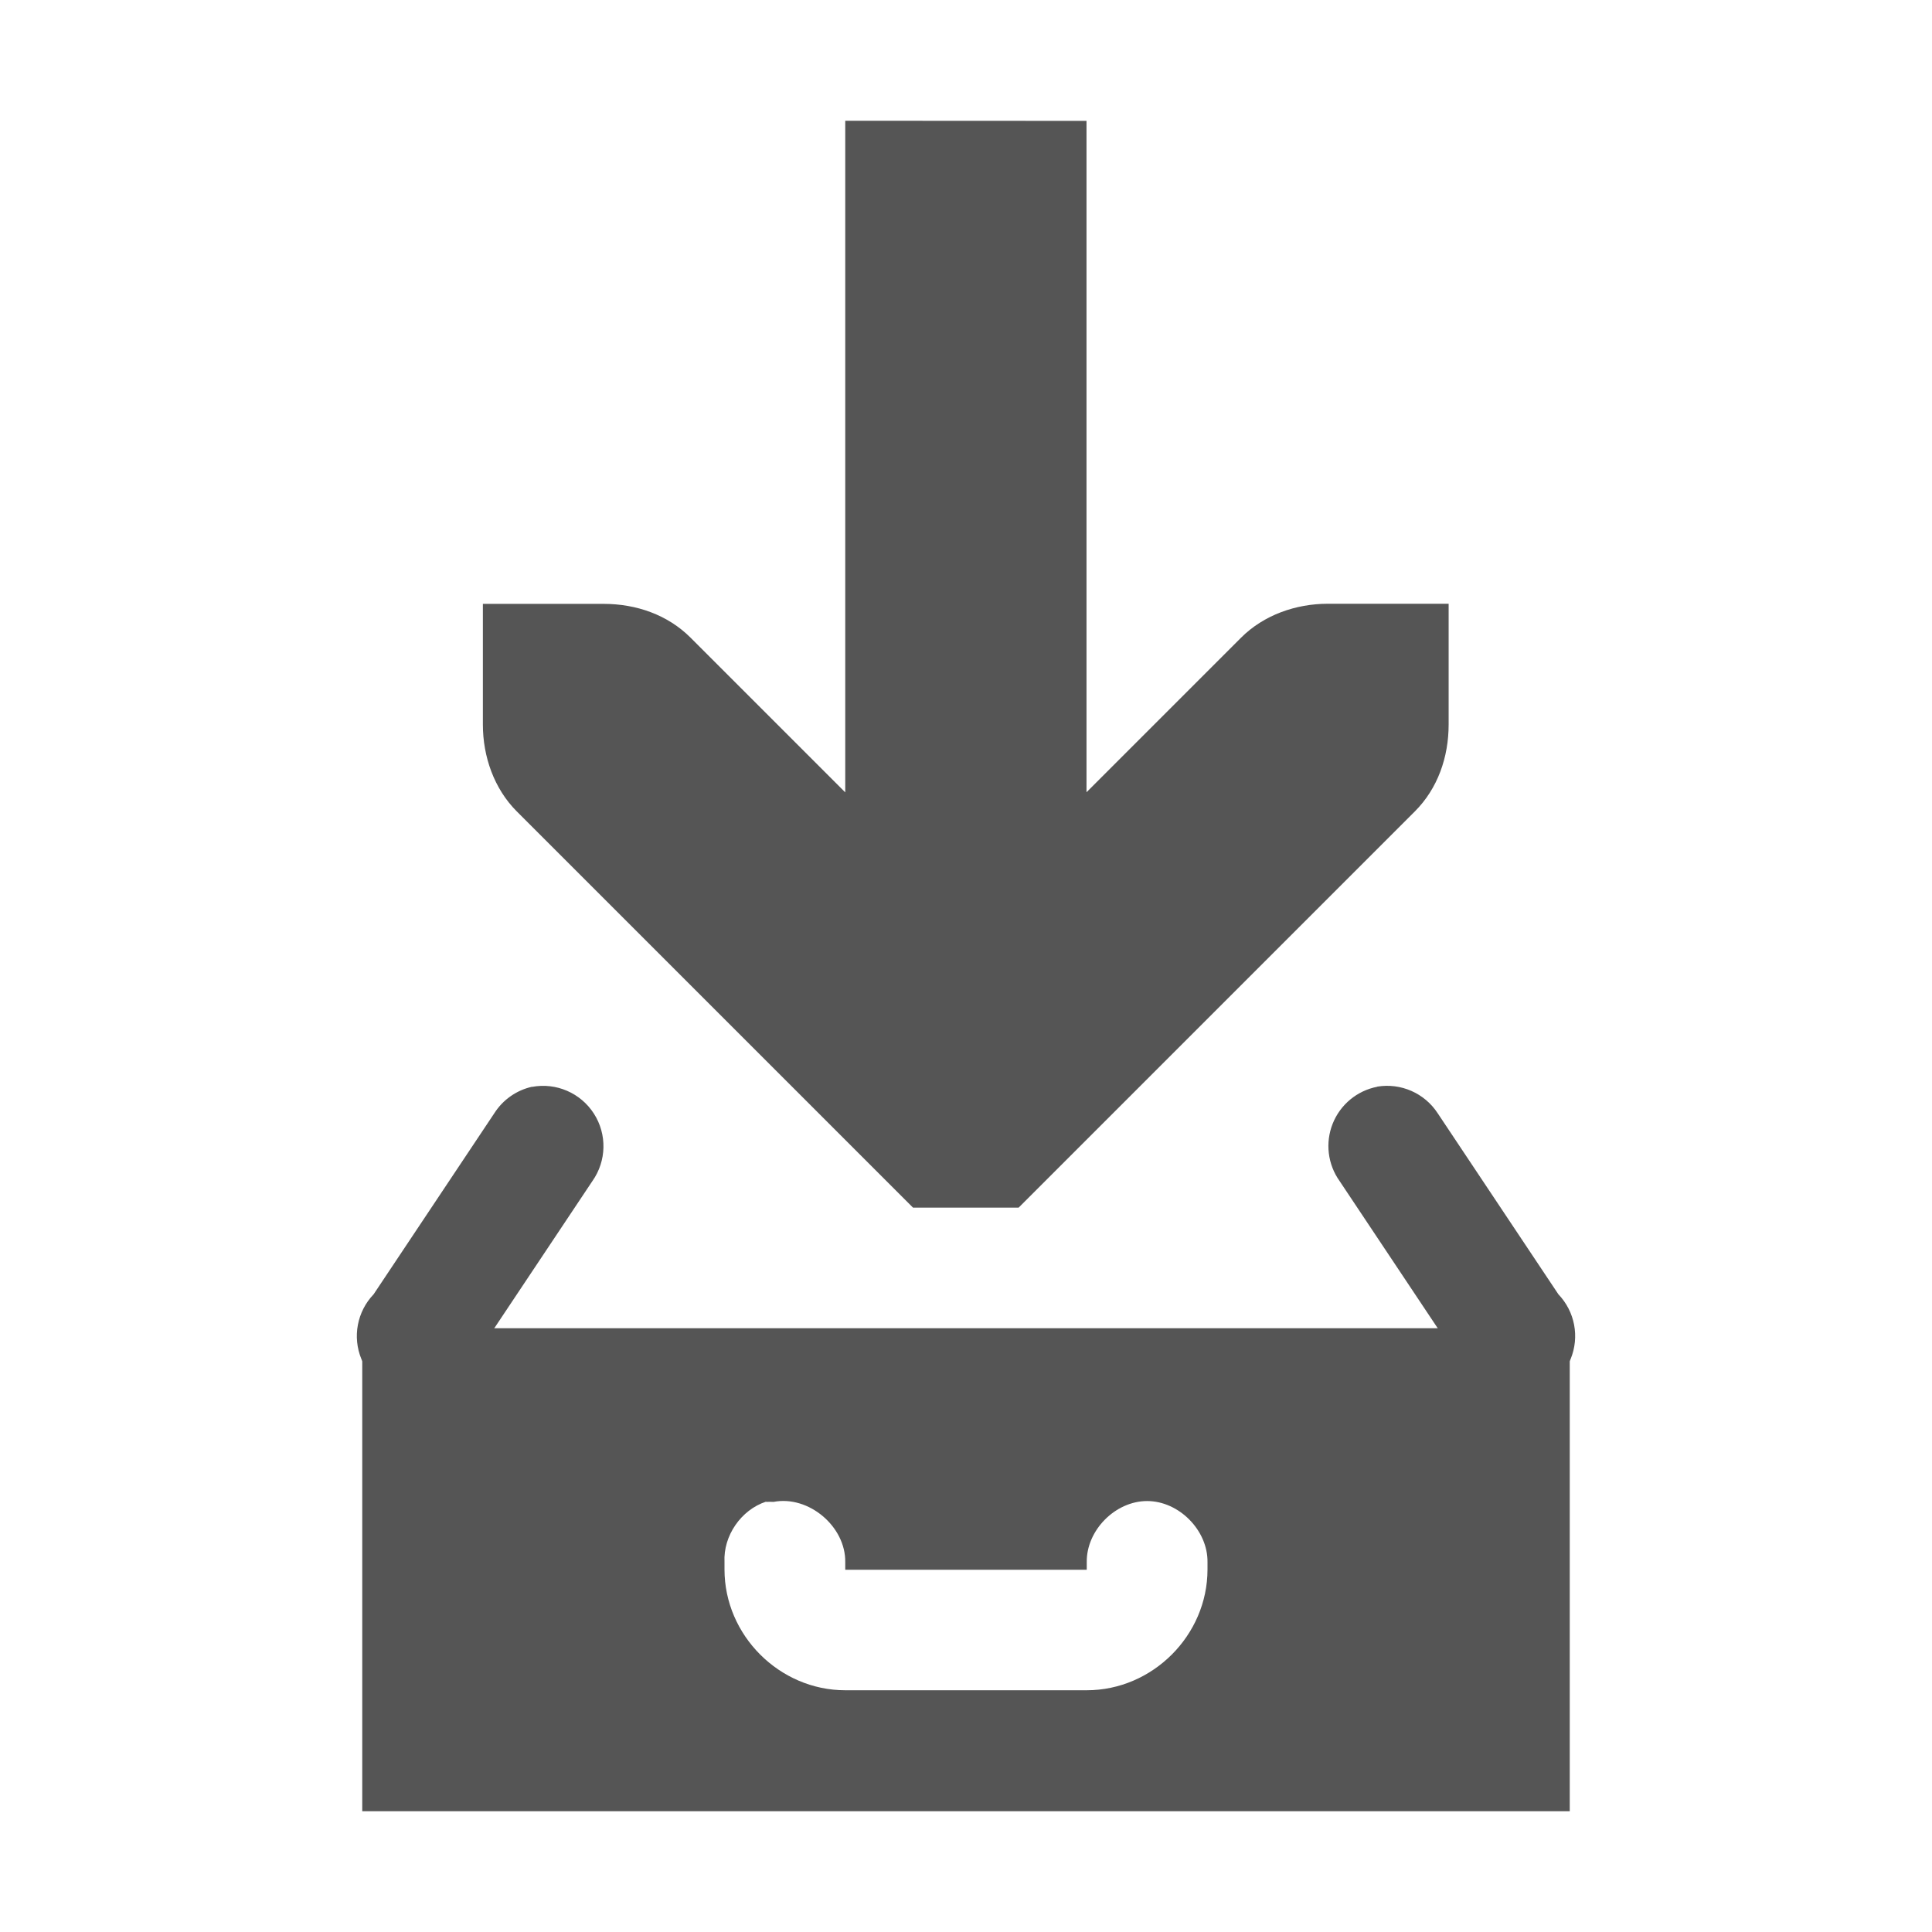
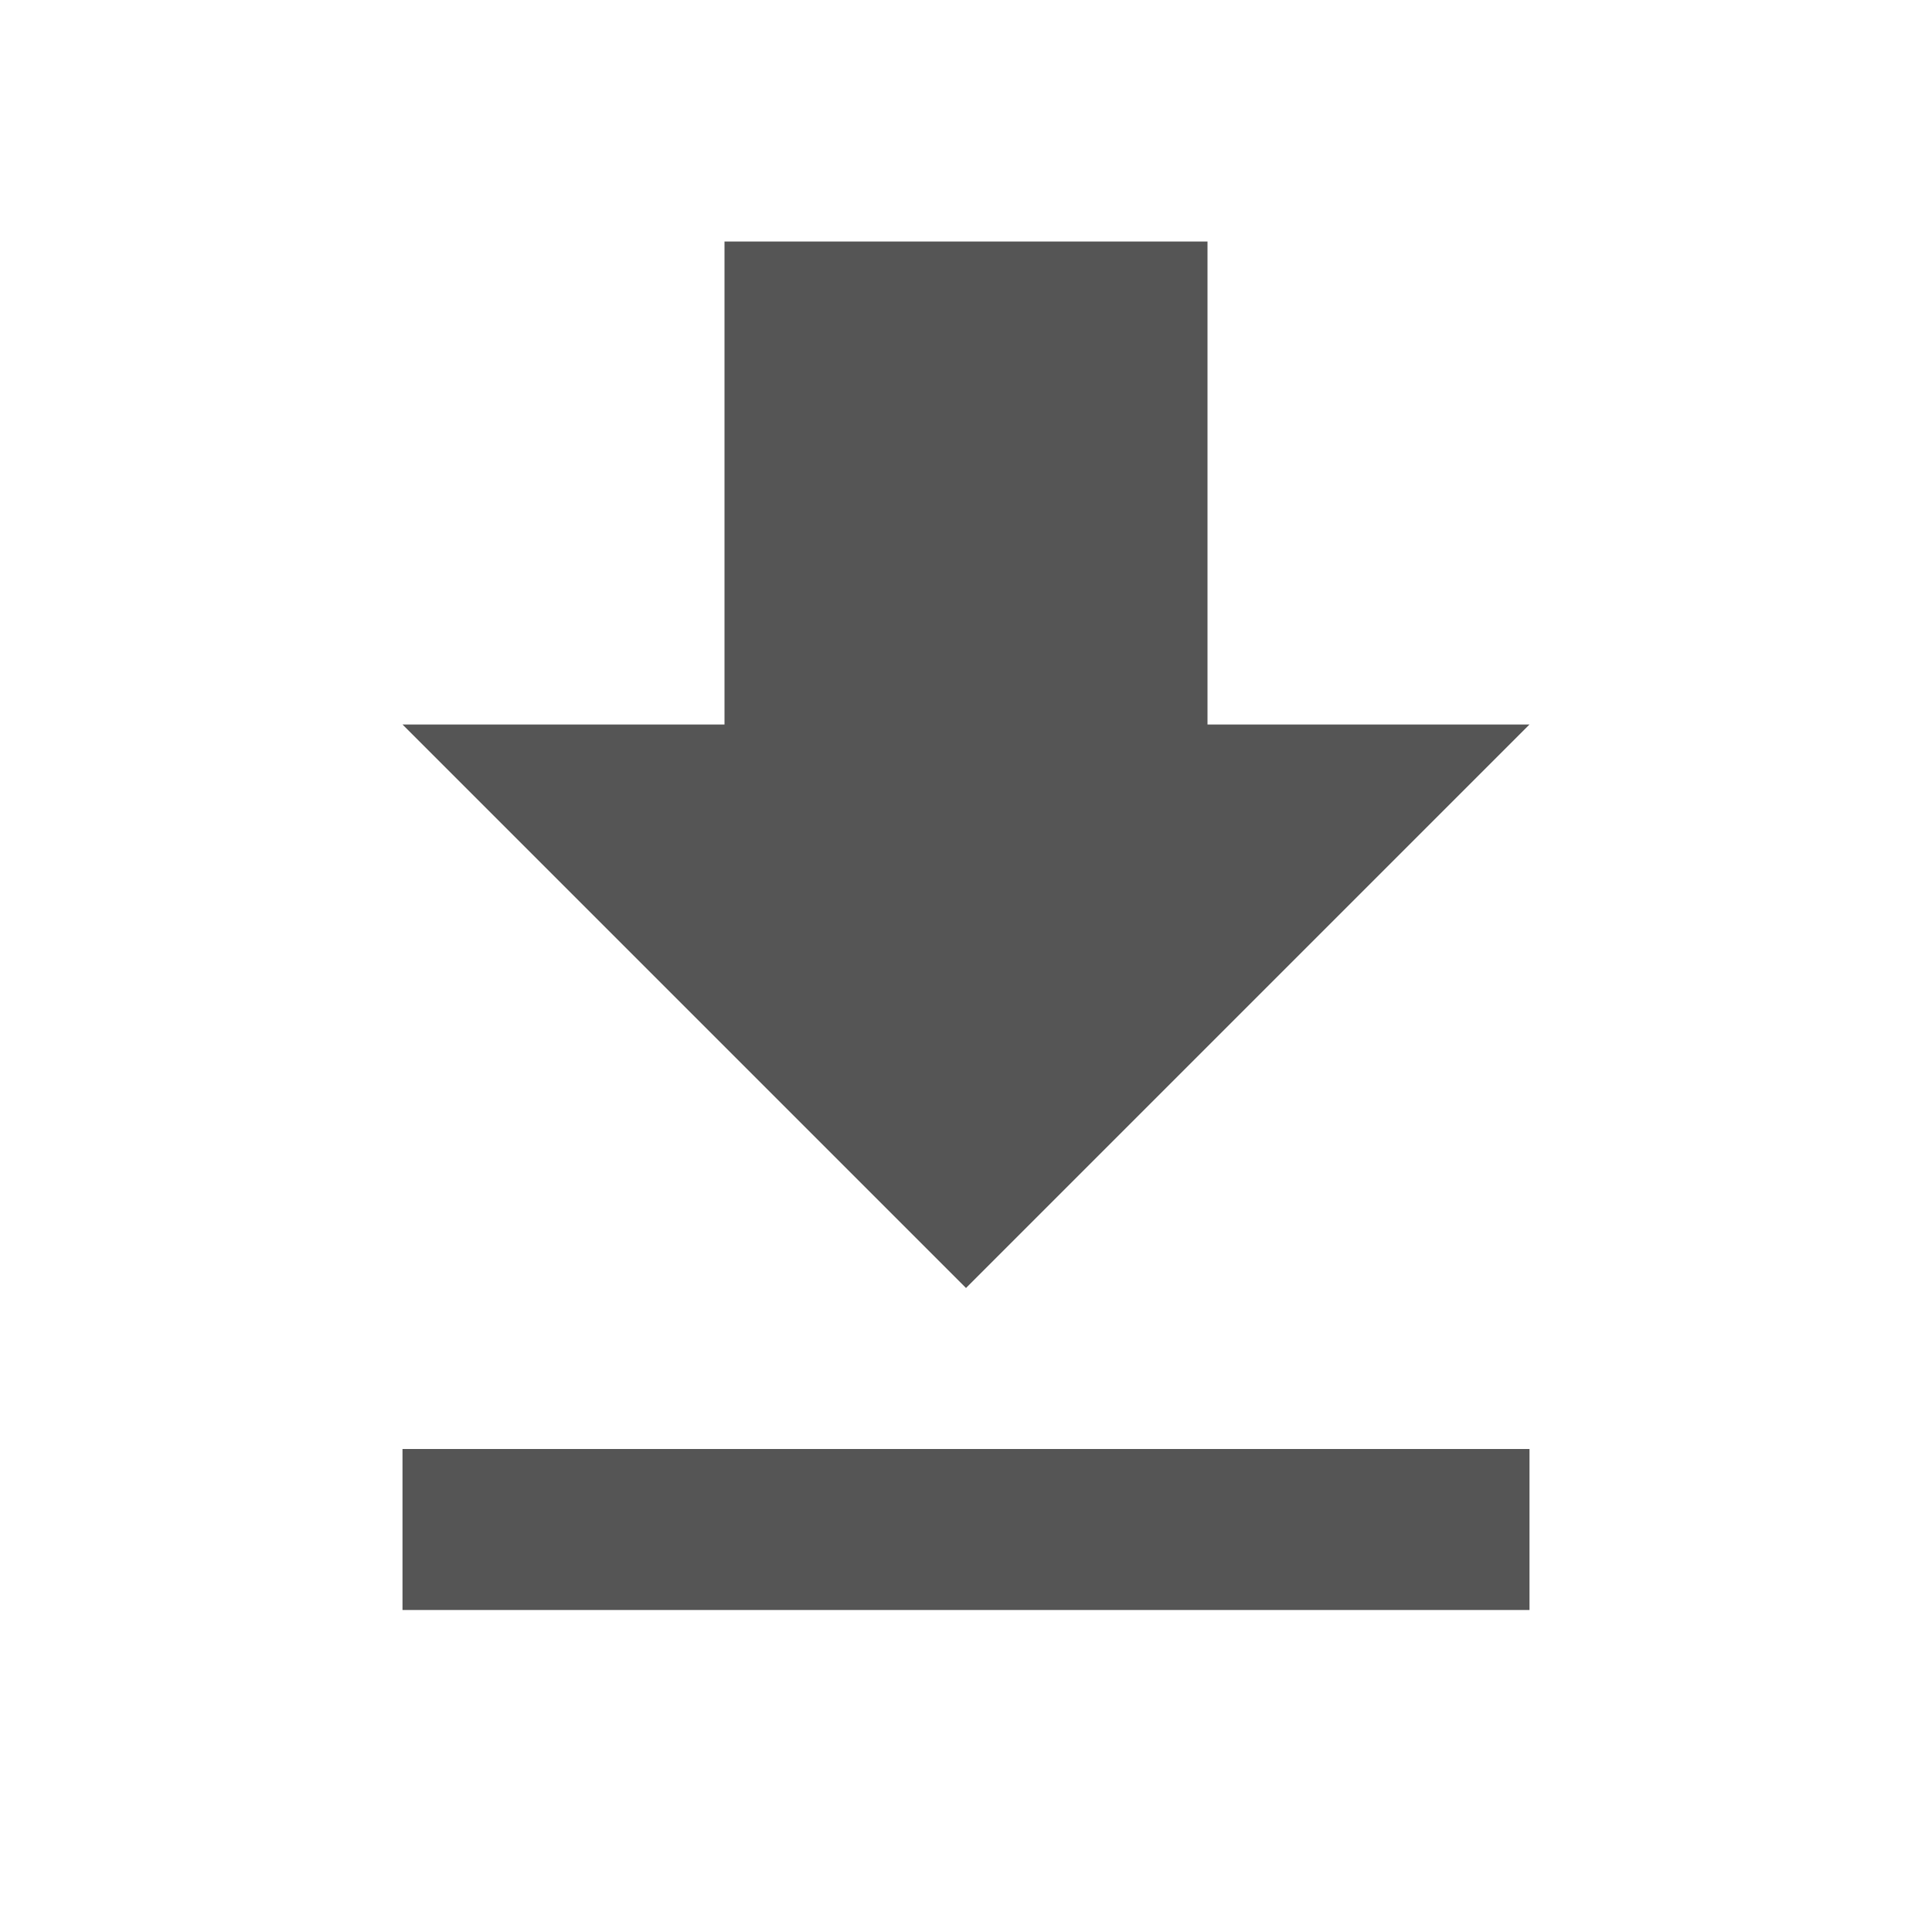
- <svg xmlns="http://www.w3.org/2000/svg" height="16" width="16" viewBox="0 0 16 16" version="1.1">
-   <g transform="translate(-80,-648)">
-     <path d="m84.406 657a0.5 0.5 0 0 0-0.312 0.219l-1 1.5a0.5 0.5 0 1 0 0.812 0.562l1-1.5a0.5 0.5 0 0 0-0.5-0.78zm7 0a0.5 0.5 0 0 0-0.312 0.781l1 1.5a0.5 0.5 0 1 0 0.812-0.562l-1-1.5a0.5 0.5 0 0 0-0.5-0.22z" fill="#555" />
-     <g transform="translate(-80,110)">
-       <path d="m167 539v5.562l-1.281-1.281c-0.19-0.19-0.45-0.28-0.72-0.28h-1v1c0 0.265 0.093 0.531 0.281 0.719l3 3 0.281 0.281h0.875l0.281-0.281 3-3c0.19-0.19 0.28-0.45 0.28-0.72v-1h-1c-0.265 0-0.531 0.093-0.719 0.281l-1.28 1.28v-5.56z" fill="#555" />
-       <path d="m163 549v4h10v-4zm3.344 1.438c0.021-0.001 0.042-0.001 0.062 0 0.291-0.056 0.599 0.204 0.594 0.5v0.062h2v-0.062c-0.004-0.264 0.236-0.507 0.5-0.507s0.504 0.243 0.5 0.507v0.06c0 0.545-0.455 1-1 1h-2c-0.545 0-1-0.455-1-1v-0.062c-0.011-0.217 0.137-0.432 0.344-0.5z" fill="#555" />
-     </g>
-   </g>
+ <svg xmlns="http://www.w3.org/2000/svg" width="24" height="24" viewBox="0 0 24 24" id="svg2" version="1.1">
+   <defs id="defs10" />
+   <path d="M19 9h-4v-6h-6v6h-4l7 7 7-7zm-14 9v2h14v-2h-14z" id="path4" style="fill:#555555;fill-opacity:1;stroke:none" />
+   <path d="M0 0h24v24h-24z" fill="none" id="path6" />
</svg>
